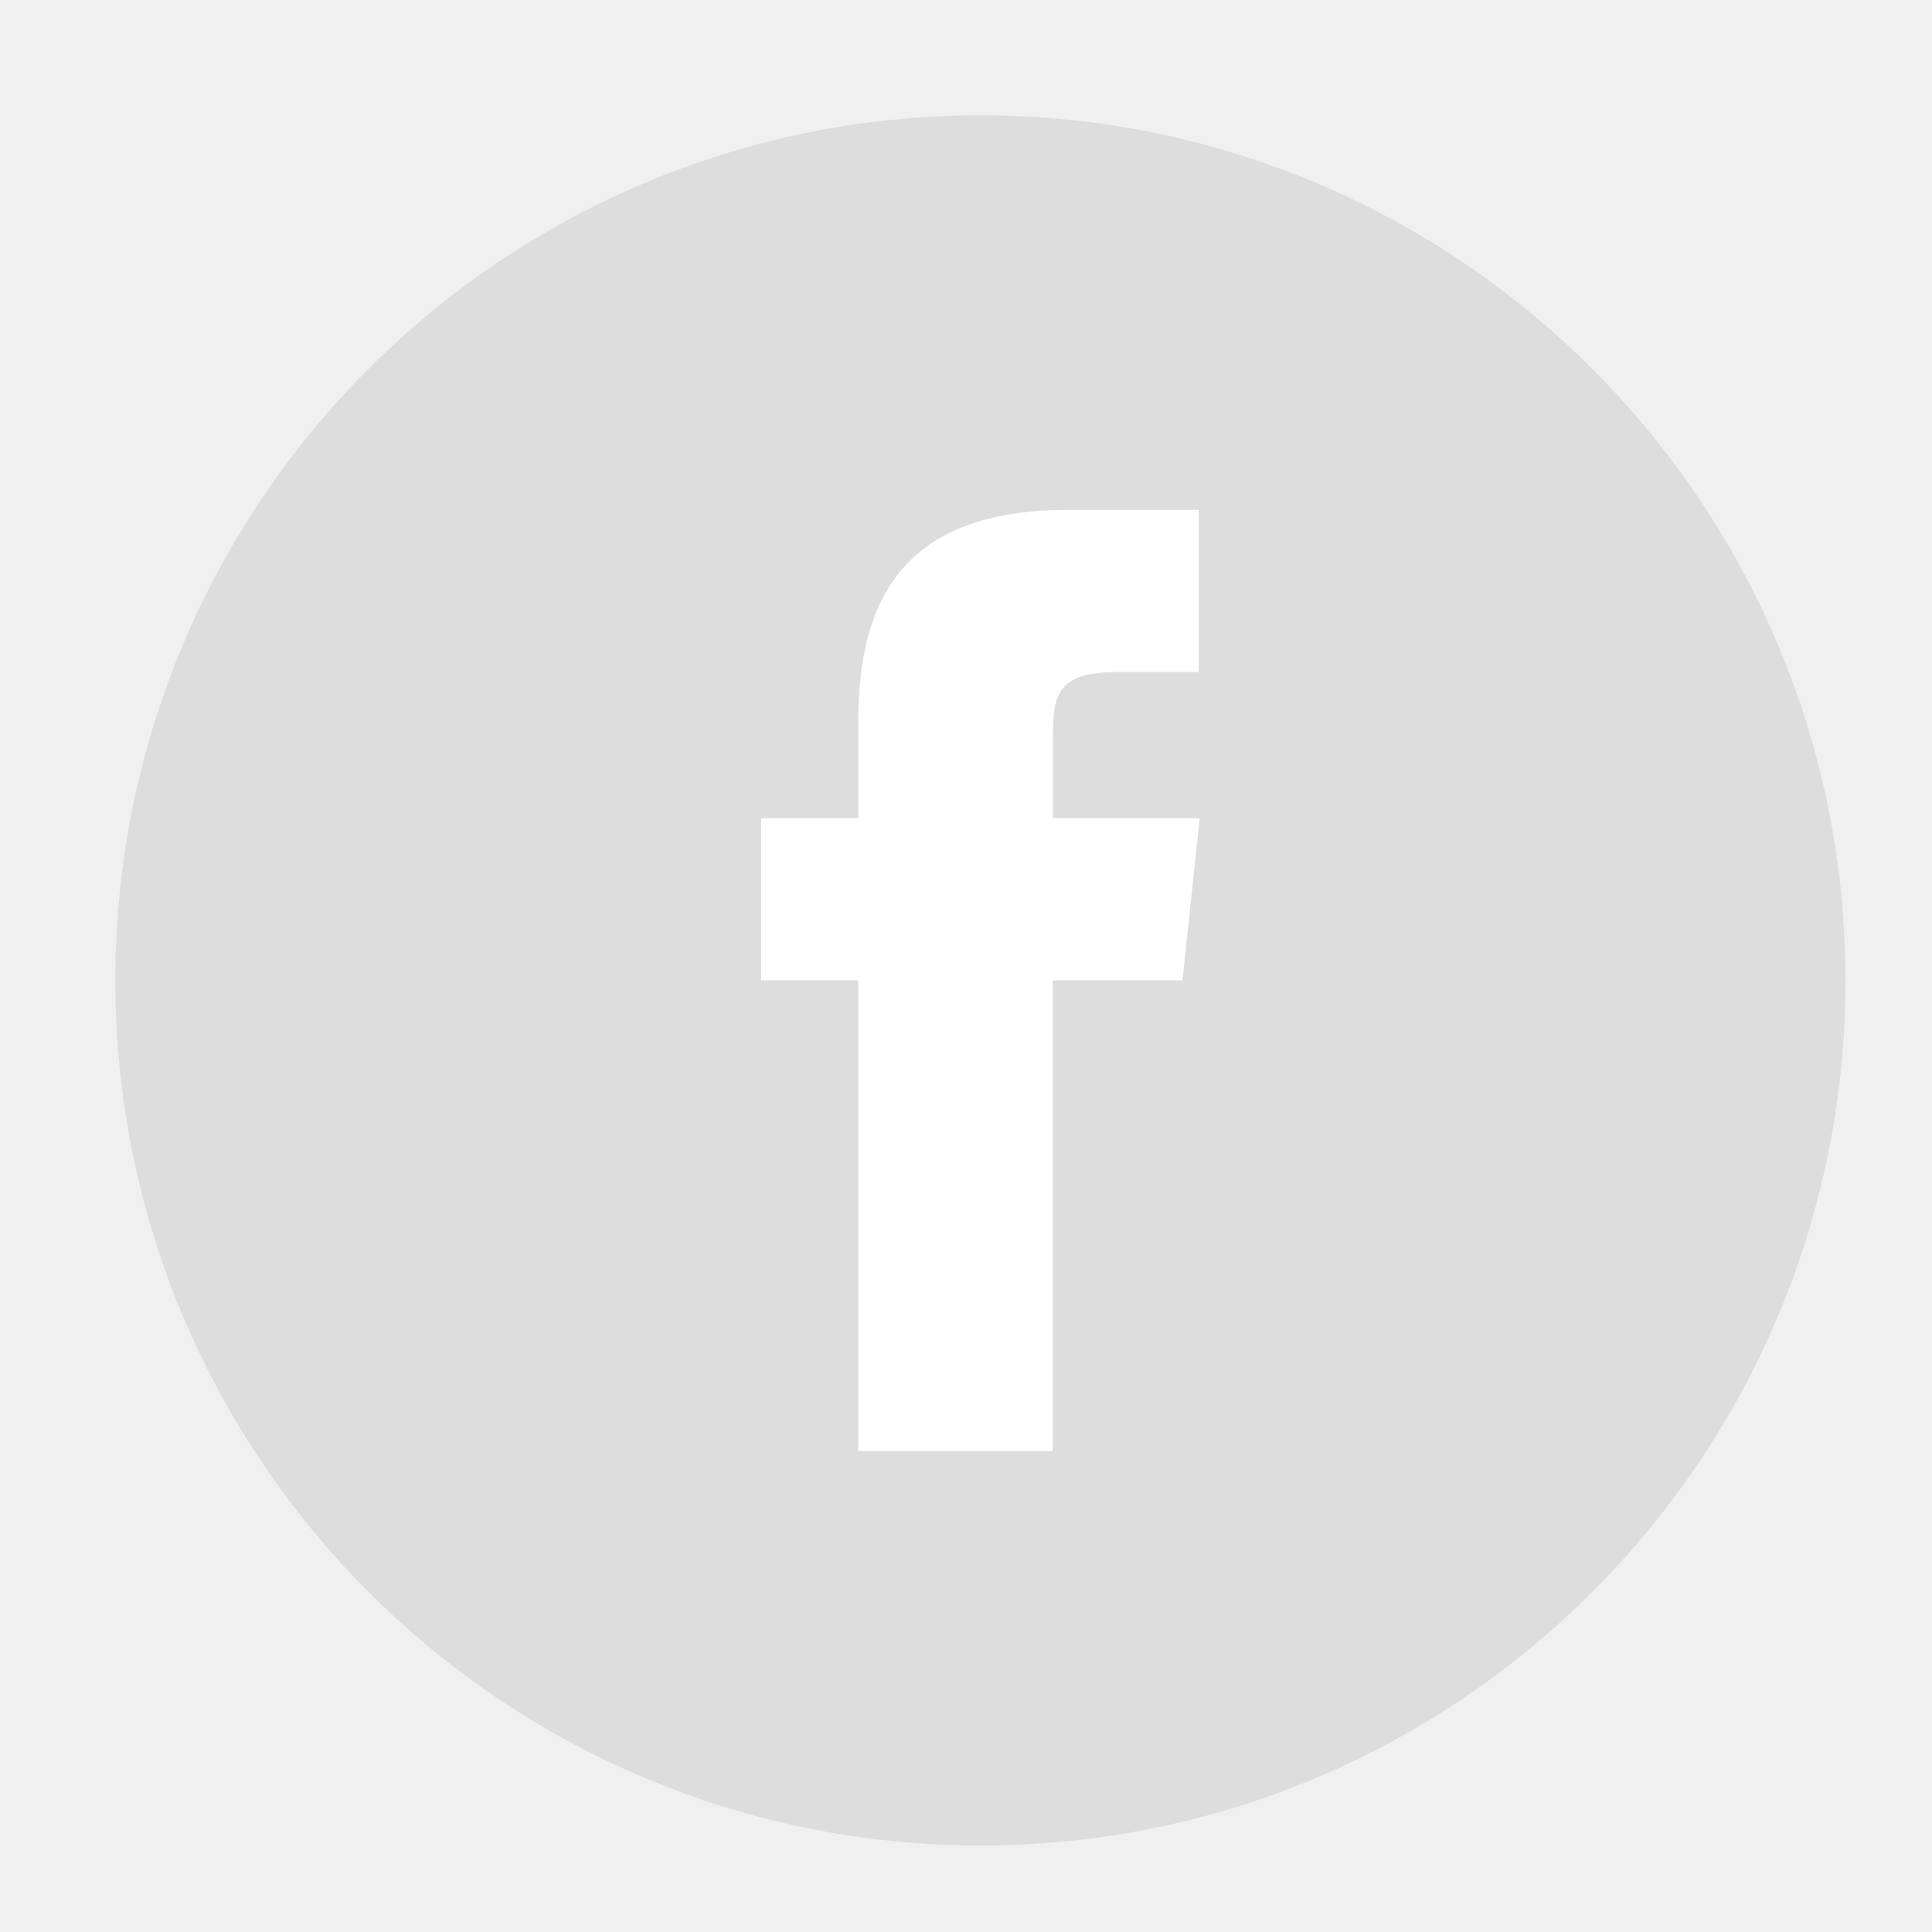
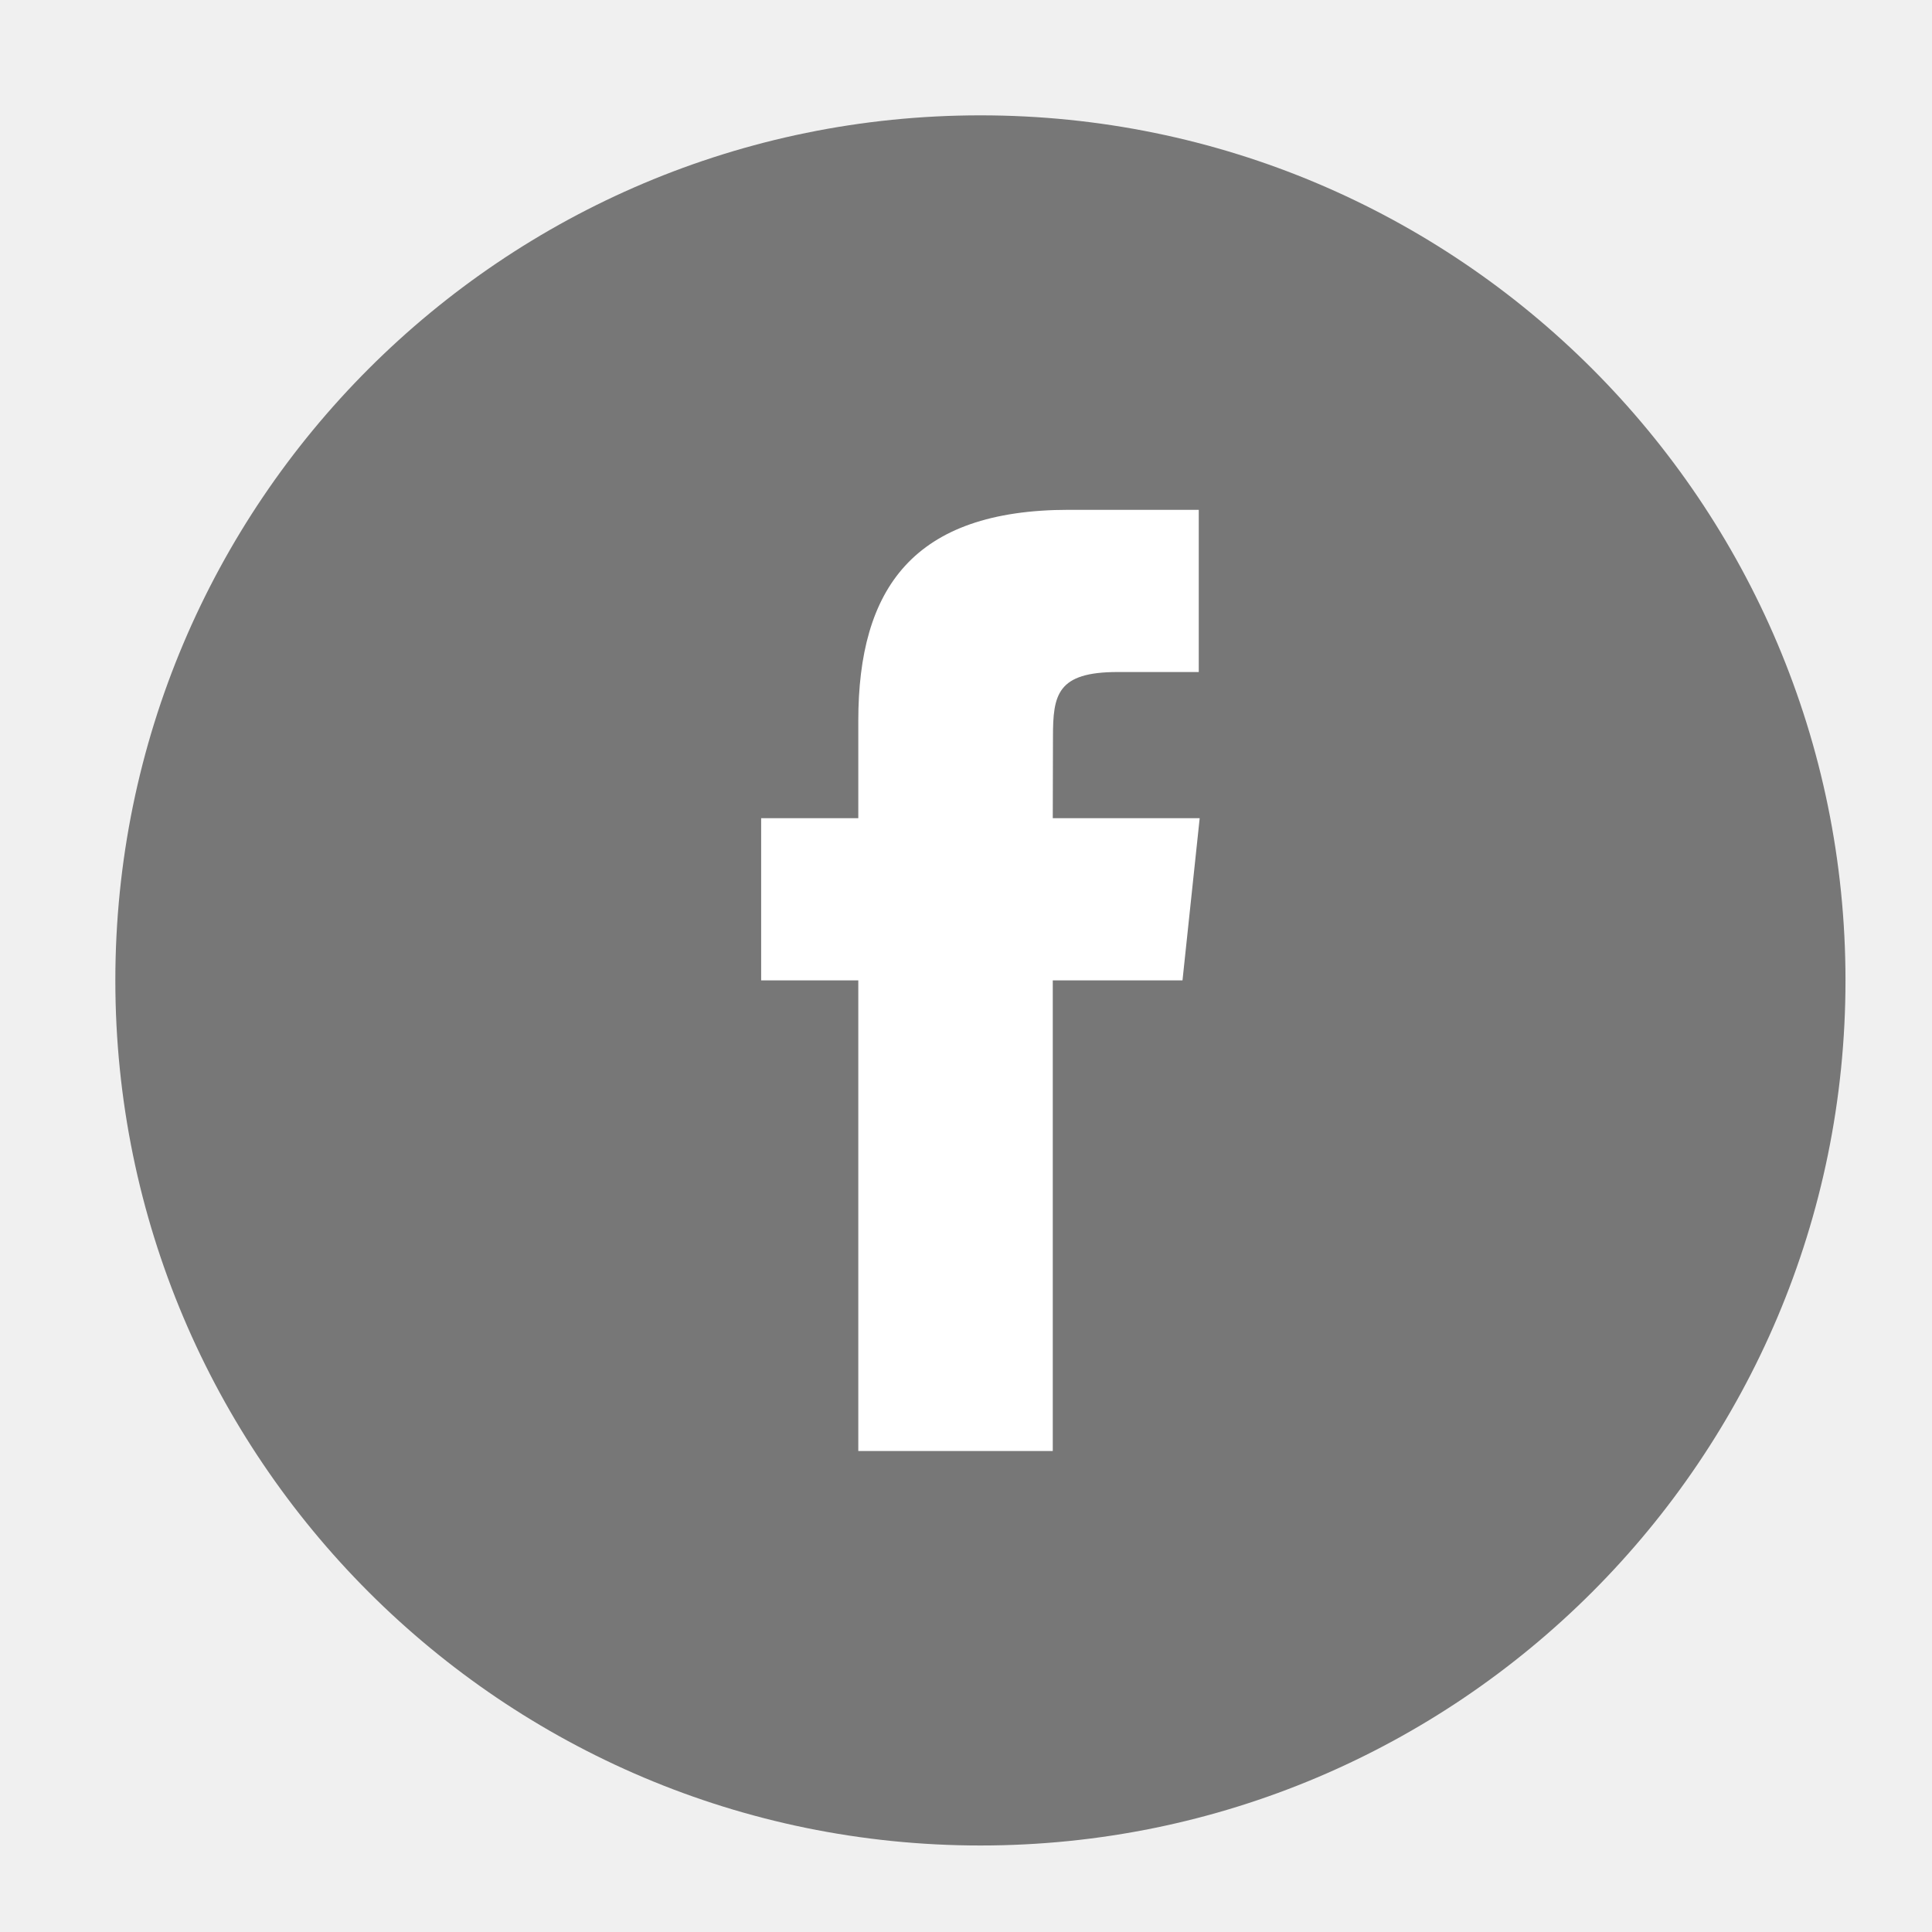
<svg xmlns="http://www.w3.org/2000/svg" height="67px" id="Layer_1" style="enable-background:new 0 0 67 67;" version="1.1" viewBox="0 0 67 67" width="67px" xml:space="preserve">
-   <circle cx="34" cy="34" r="28" fill="#FFF" />
-   <path d="M29.765,50.32h6.744V33.998h4.499l0.596-5.624h-5.095  l0.007-2.816c0-1.466,0.14-2.253,2.244-2.253h2.812V17.68h-4.5c-5.405,0-7.307,2.729-7.307,7.317v3.377h-3.369v5.625h3.369V50.32z   M34,64C17.432,64,4,50.568,4,34C4,17.431,17.432,4,34,4s30,13.431,30,30C64,50.568,50.568,64,34,64z" style="fill-rule:evenodd;clip-rule:evenodd;fill:#DDD;" />
+   <style type="text/css">
+     g path {
+ 			fill: #777;
+ 		}
+ 	g:hover path {
+ 			fill: #3399ff;
+ 		}
+ 		
+ </style>
+   <g>
+     <circle cx="34" cy="34" r="28" fill="#fff" />
+     <path d="M29.765,50.32h6.744V33.998h4.499l0.596-5.624h-5.095  l0.007-2.816c0-1.466,0.14-2.253,2.244-2.253h2.812V17.68h-4.5c-5.405,0-7.307,2.729-7.307,7.317v3.377h-3.369v5.625h3.369V50.32z   M34,64C17.432,64,4,50.568,4,34C4,17.431,17.432,4,34,4s30,13.431,30,30C64,50.568,50.568,64,34,64z" style="fill-rule:evenodd;clip-rule:evenodd;" />
+   </g>
</svg>
